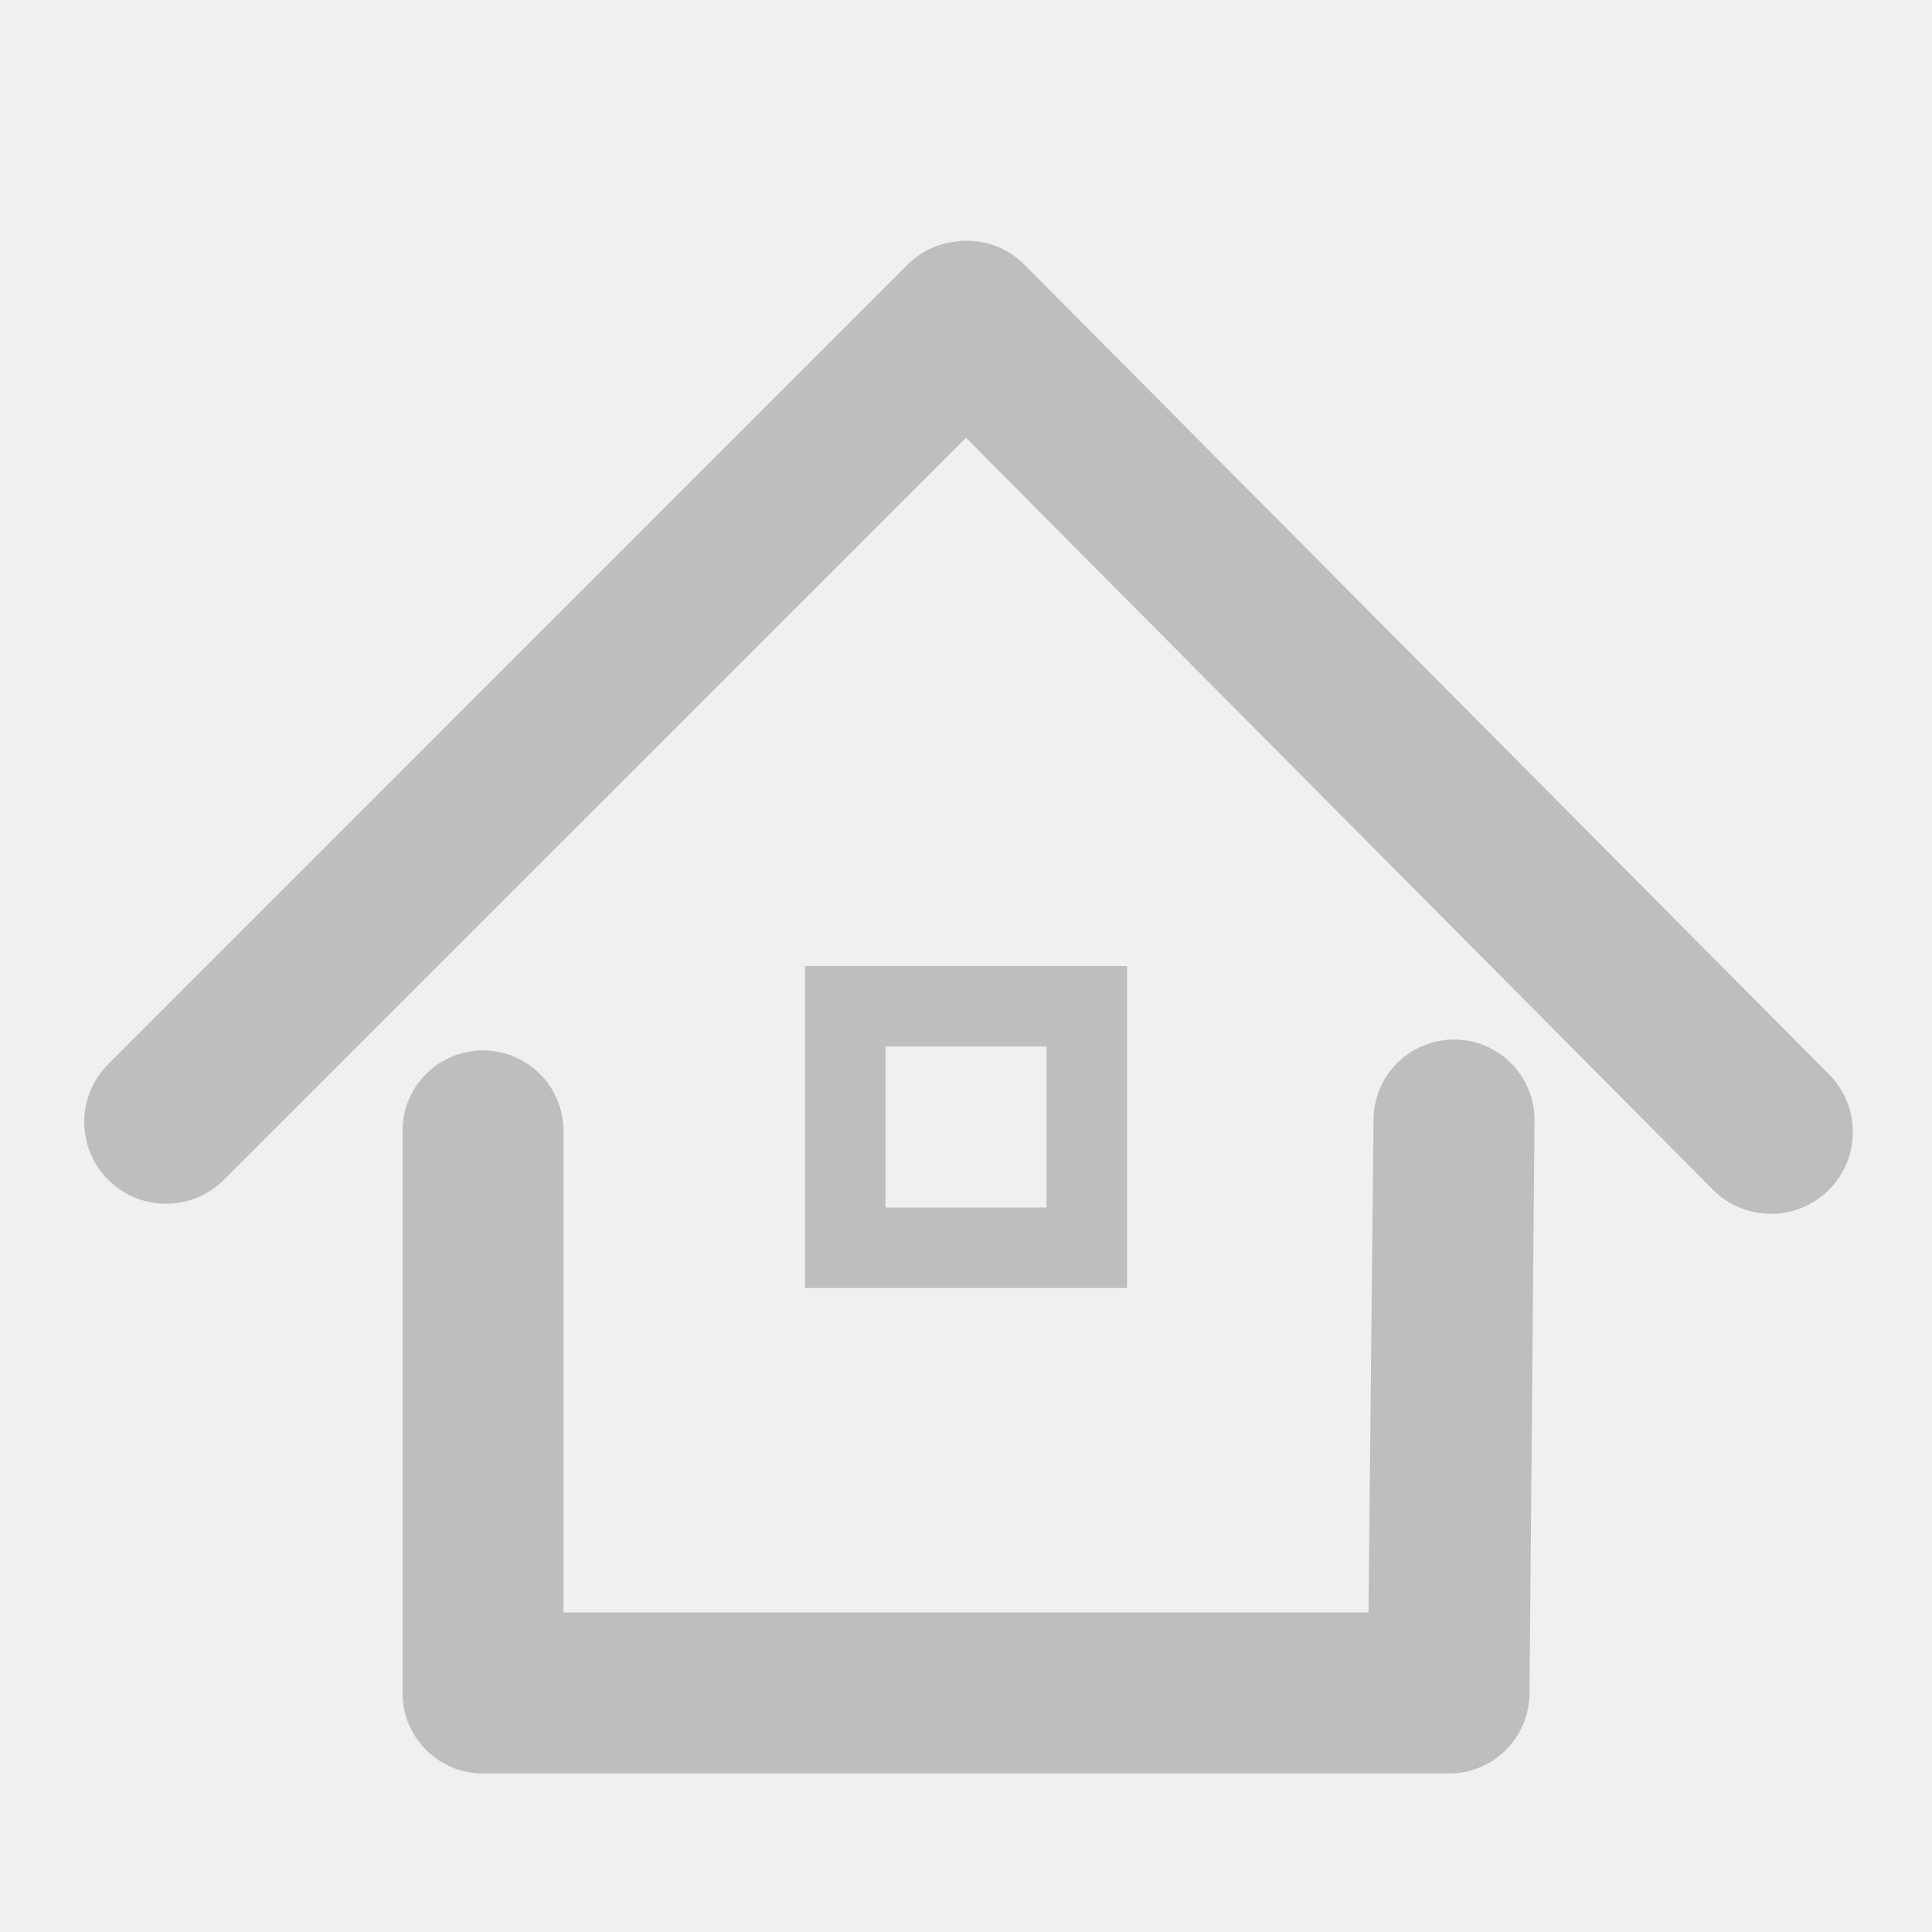
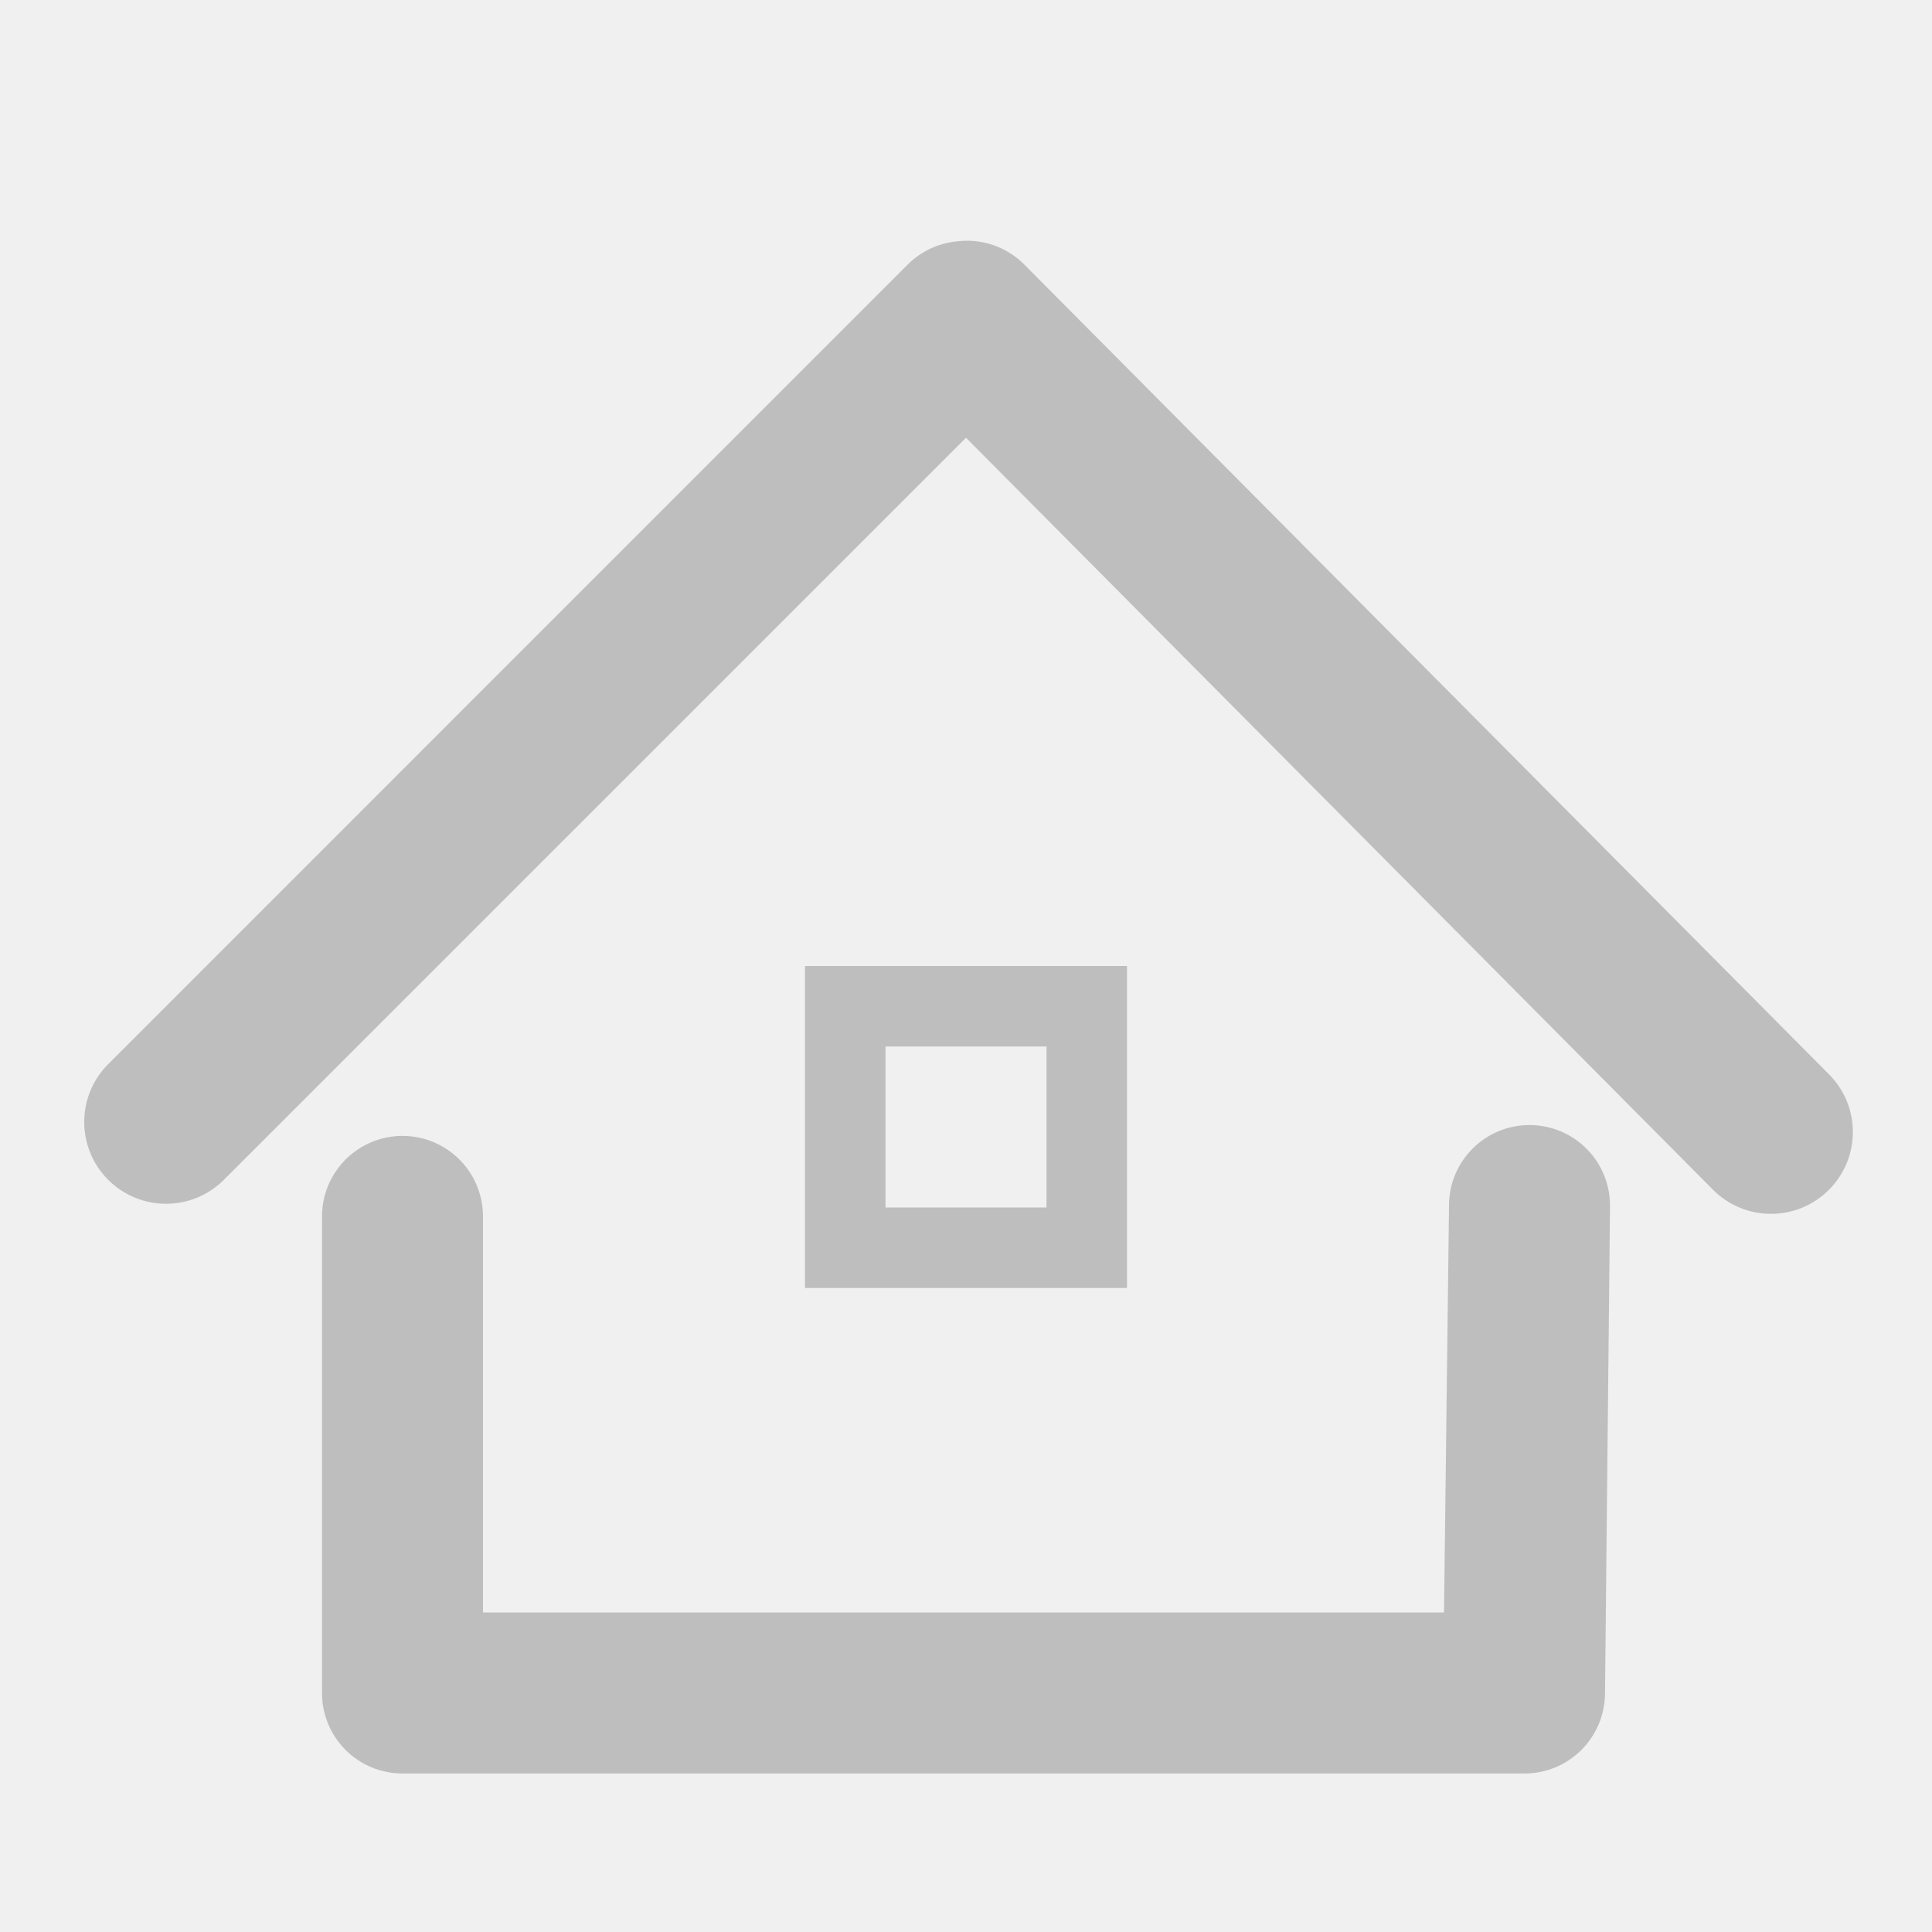
<svg xmlns="http://www.w3.org/2000/svg" version="1.0" width="24" height="24" id="svg7384">
  <defs id="defs7386" />
  <g transform="translate(362,-238)" id="layer3" />
  <g transform="translate(362,-238)" id="layer5" />
  <g transform="translate(362,-238)" id="layer7" />
  <g transform="translate(362,-238)" id="layer2" />
  <g transform="translate(362,-238)" id="layer8" />
  <g transform="translate(362,-1190.362)" id="layer1" />
  <g transform="translate(362,-238)" id="layer4" />
  <g transform="translate(362,-238)" id="layer9" />
  <g transform="translate(362,-238)" id="layer6">
    <rect width="24" height="24" x="338" y="238" transform="scale(-1,1)" id="rect8938" style="opacity:0;fill:#ffffff;fill-opacity:1;stroke:none;display:inline" />
    <path d="M -350.125,241 C -350.349,241.024 -350.558,241.123 -350.719,241.281 L -360.656,251.219 C -361.053,251.616 -361.053,252.259 -360.656,252.656 C -360.259,253.053 -359.616,253.053 -359.219,252.656 L -350,243.438 L -340.719,252.781 C -340.322,253.178 -339.678,253.178 -339.281,252.781 C -338.884,252.384 -338.884,251.741 -339.281,251.344 L -349.281,241.281 C -349.503,241.061 -349.815,240.957 -350.125,241 z" id="path9220" style="fill:#bebebe;fill-opacity:1;fill-rule:nonzero;stroke:none;stroke-width:2;stroke-linecap:round;stroke-linejoin:round;marker:none;stroke-miterlimit:4;stroke-dasharray:none;stroke-dashoffset:0;stroke-opacity:1;visibility:visible;display:inline;overflow:visible;enable-background:accumulate" />
-     <path d="M -344.156,250.938 C -344.622,251.042 -344.949,251.46 -344.938,251.938 L -345,258.031 L -355,258.031 L -355,252.062 C -354.995,251.702 -355.184,251.366 -355.496,251.185 C -355.807,251.003 -356.193,251.003 -356.504,251.185 C -356.816,251.366 -357.005,251.702 -357,252.062 L -357,259.031 C -357,259.584 -356.552,260.031 -356,260.031 L -344,260.031 C -343.448,260.031 -343,259.584 -343,259.031 L -342.938,251.938 C -342.93,251.63 -343.065,251.336 -343.303,251.14 C -343.541,250.945 -343.856,250.87 -344.156,250.938 z" id="path9222" style="fill:#bebebe;fill-opacity:1;fill-rule:nonzero;stroke:none;stroke-width:2;stroke-linecap:round;stroke-linejoin:round;marker:none;stroke-miterlimit:4;stroke-dasharray:none;stroke-dashoffset:0;stroke-opacity:1;visibility:visible;display:inline;overflow:visible;enable-background:accumulate" />
+     <path d="M -343.219,252 C -343.684,252.104 -344.011,252.523 -344,253 L -344.062,258.031 L -356,258.031 L -356,253.125 C -355.995,252.764 -356.184,252.429 -356.496,252.247 C -356.807,252.065 -357.193,252.065 -357.504,252.247 C -357.816,252.429 -358.005,252.764 -358,253.125 L -358,259.031 C -358,259.584 -357.552,260.031 -357,260.031 L -343.062,260.031 C -342.51,260.031 -342.063,259.584 -342.062,259.031 L -342,253 C -341.993,252.692 -342.127,252.398 -342.365,252.203 C -342.603,252.007 -342.918,251.933 -343.219,252 z" id="path9222" style="fill:#bebebe;fill-opacity:1;fill-rule:nonzero;stroke:none;stroke-width:2;stroke-linecap:round;stroke-linejoin:round;marker:none;stroke-miterlimit:4;stroke-dasharray:none;stroke-dashoffset:0;stroke-opacity:1;visibility:visible;display:inline;overflow:visible;enable-background:accumulate" />
    <path d="M -352,250 L -352,250.5 L -352,253.5 L -352,254 L -351.5,254 L -348.5,254 L -348,254 L -348,253.5 L -348,250.5 L -348,250 L -348.5,250 L -351.5,250 L -352,250 z M -351,251 L -349,251 L -349,253 L -351,253 L -351,251 z" id="rect9265" style="fill:#bebebe;fill-opacity:1;fill-rule:nonzero;stroke:none;stroke-width:1;stroke-linecap:butt;stroke-linejoin:miter;marker:none;stroke-miterlimit:4;stroke-dasharray:none;stroke-dashoffset:0;stroke-opacity:1;visibility:visible;display:inline;overflow:visible;enable-background:accumulate" />
  </g>
</svg>
